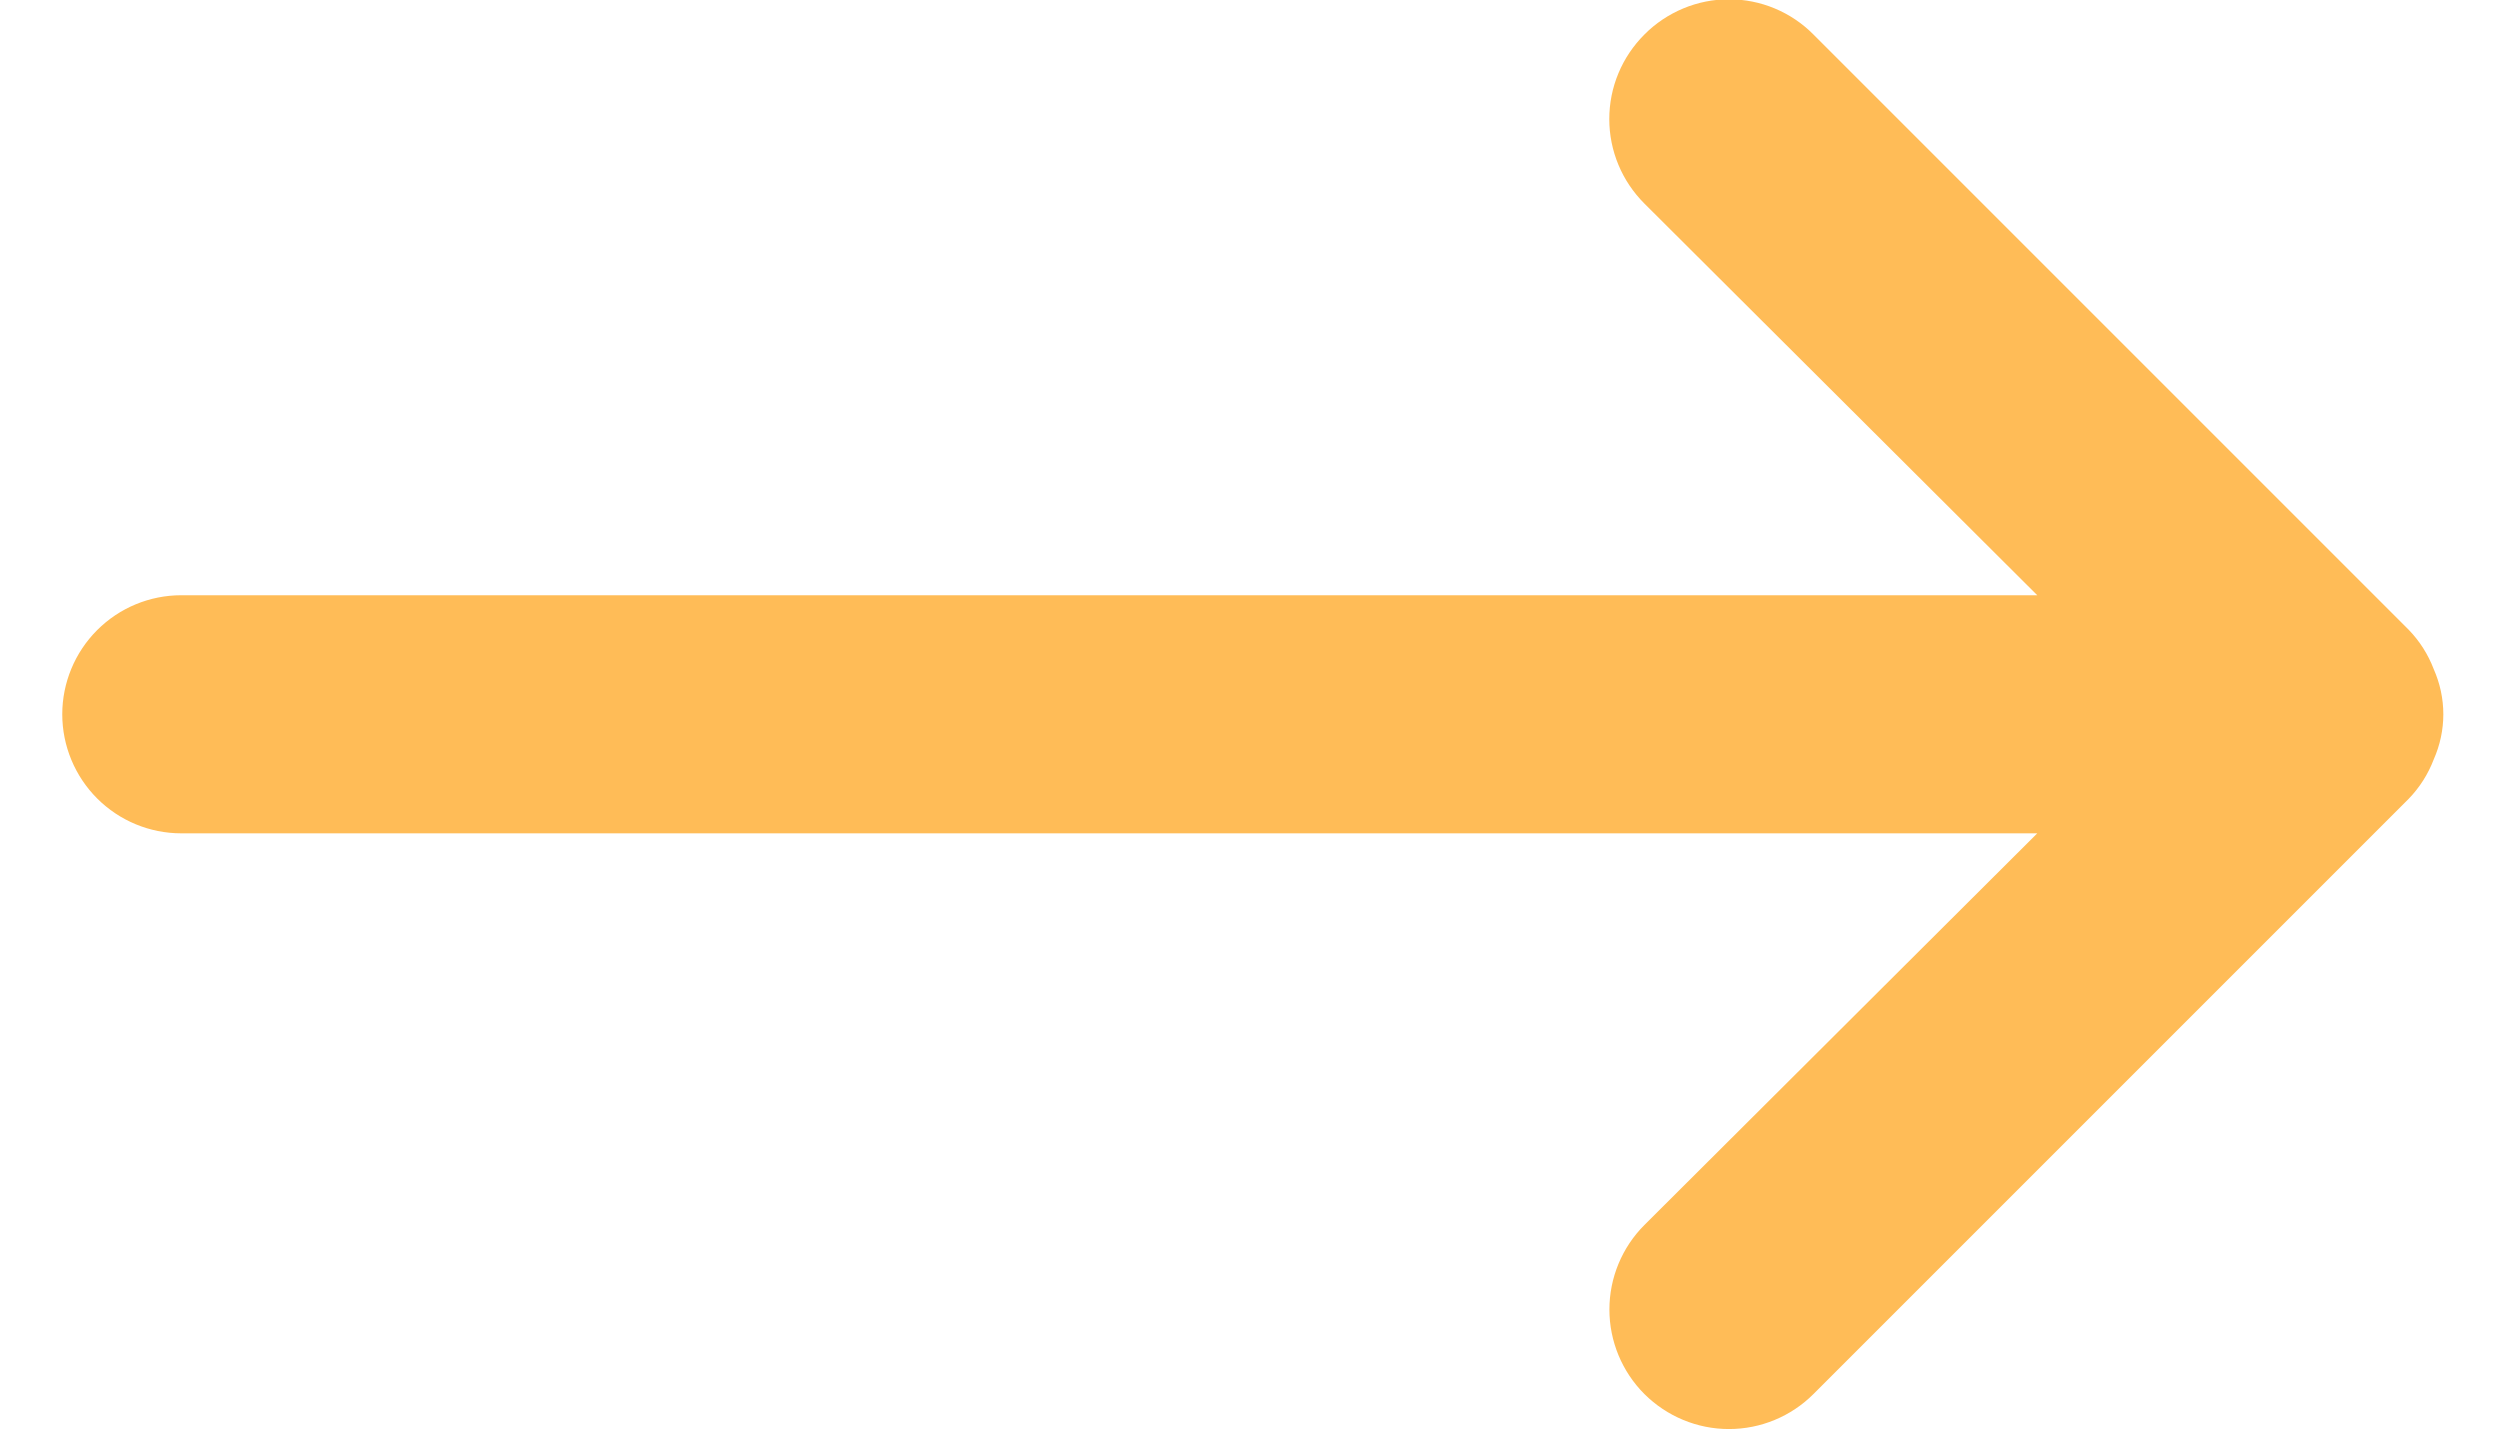
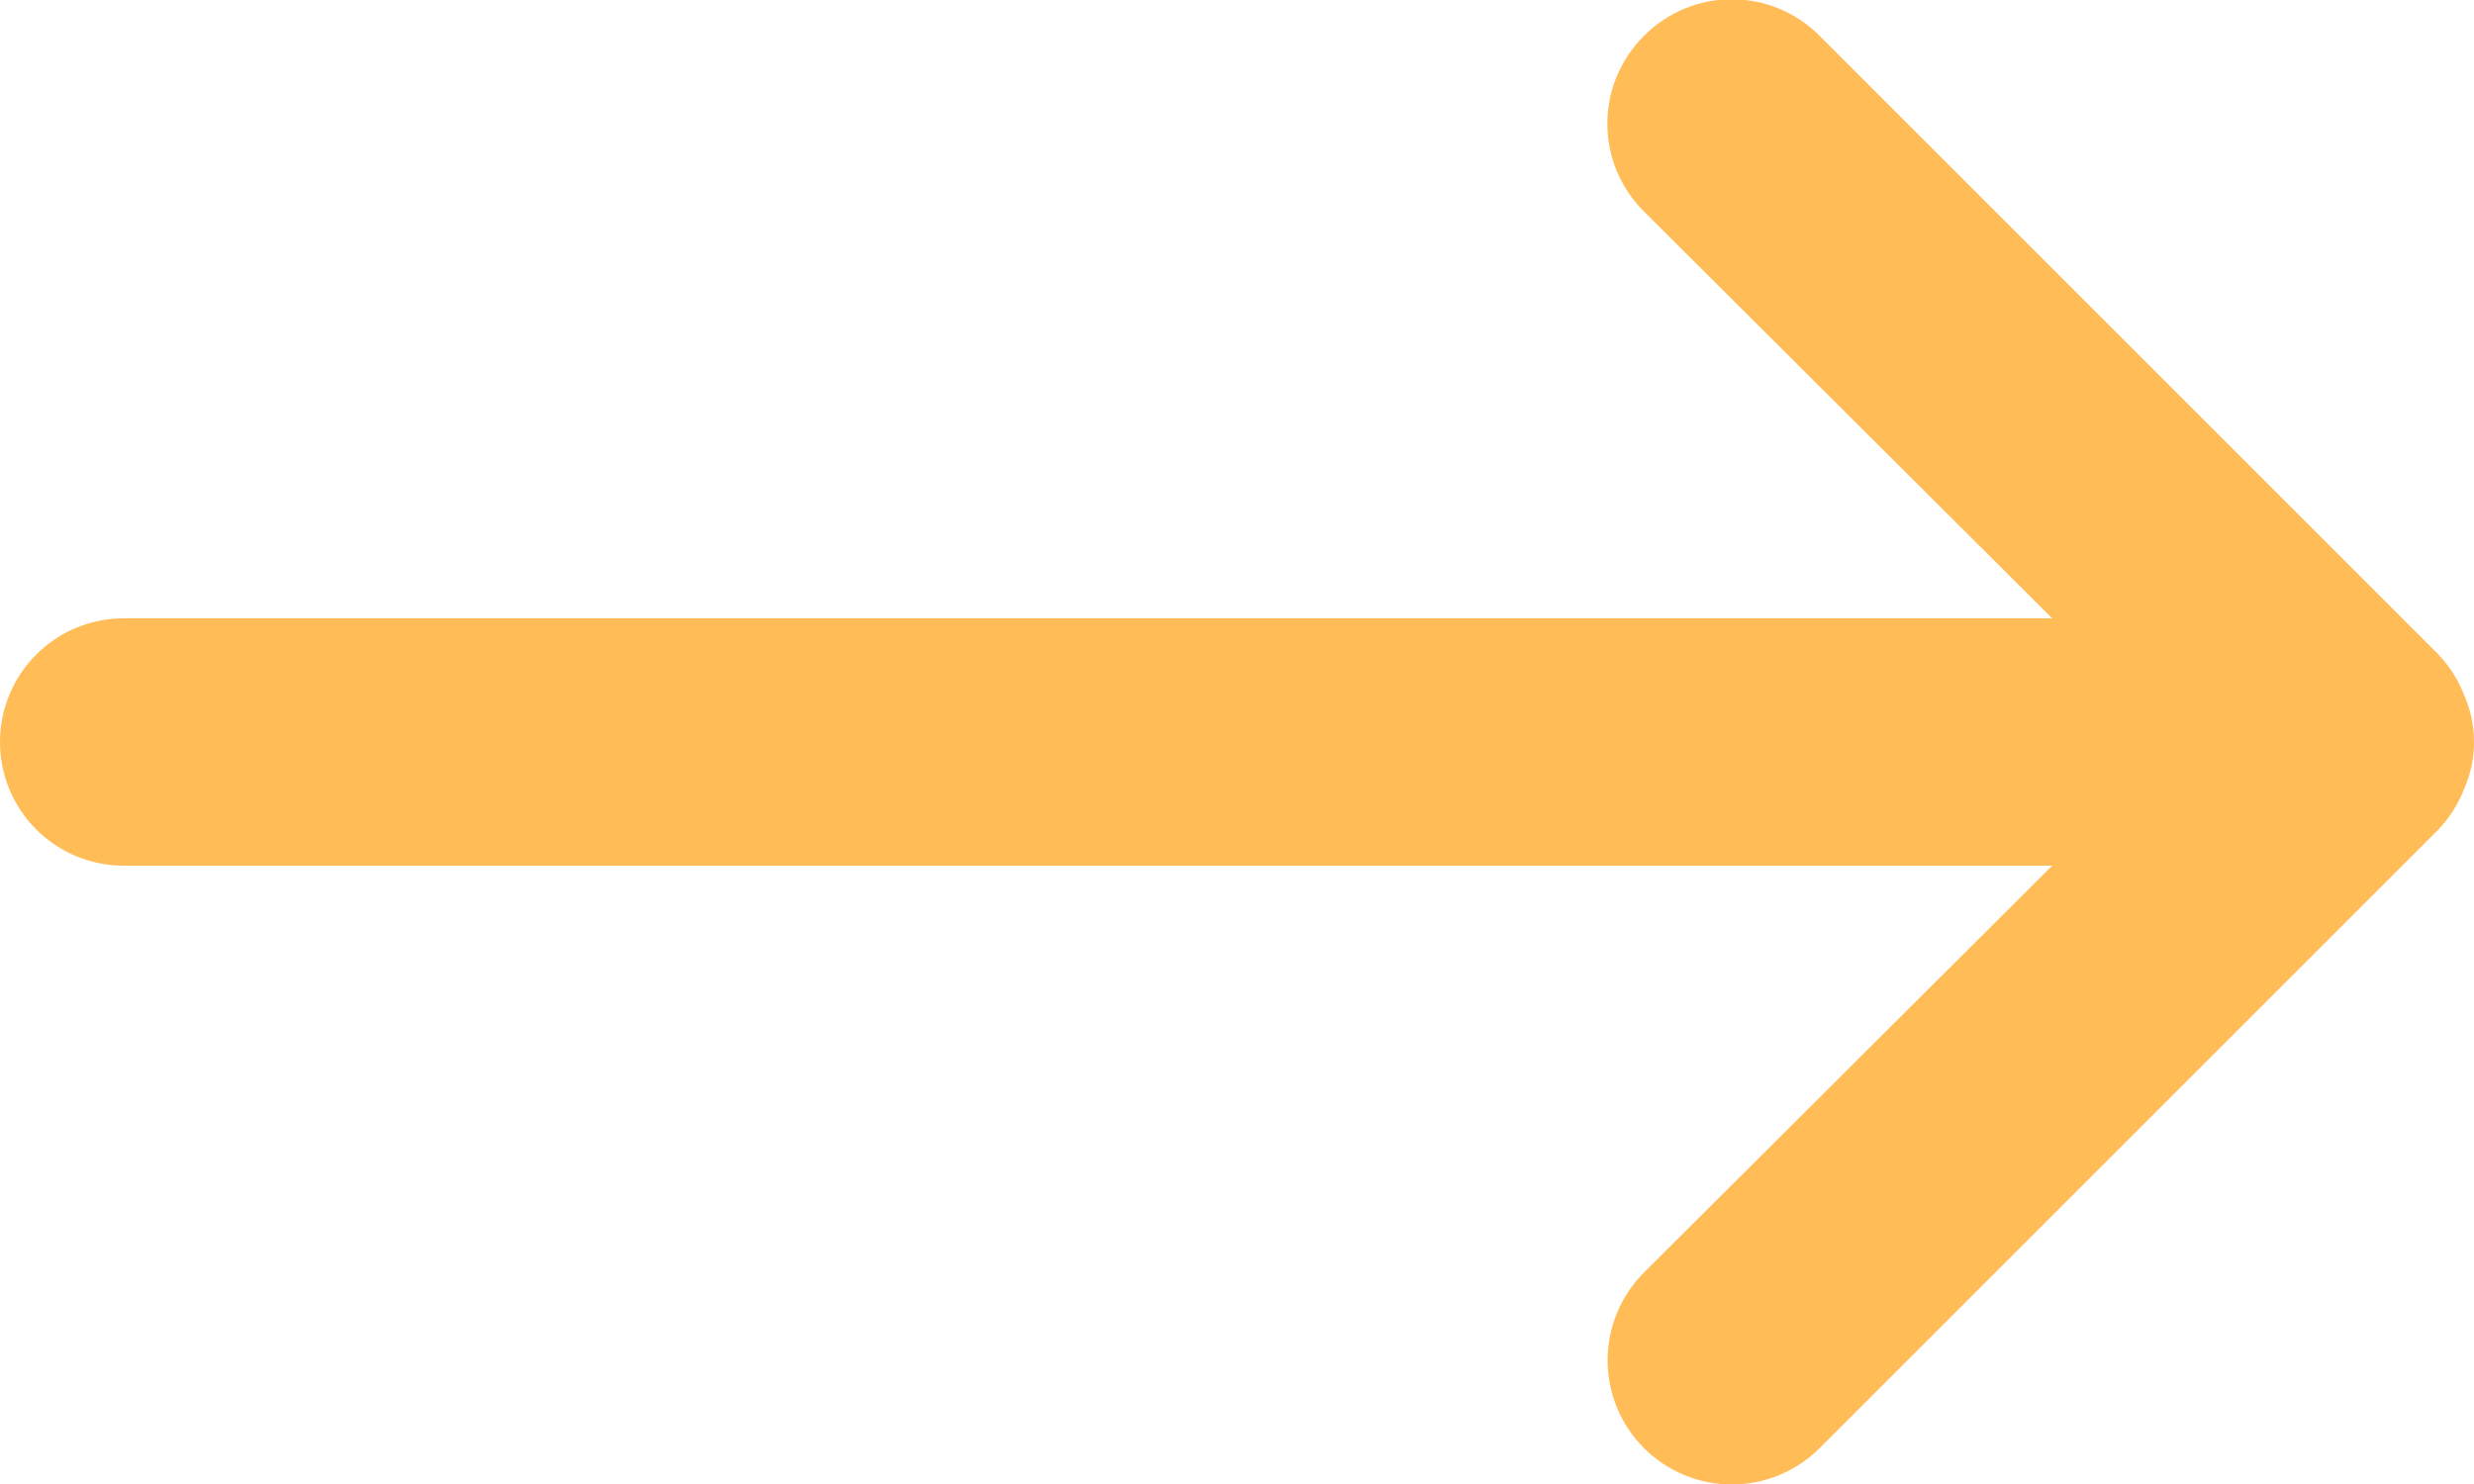
- <svg xmlns="http://www.w3.org/2000/svg" width="21" height="12" viewBox="0 0 21 12" fill="none">
-   <path d="M13.813 0.29C13.72 0.383 13.645 0.494 13.595 0.615C13.544 0.737 13.518 0.868 13.518 1C13.518 1.132 13.544 1.263 13.595 1.385C13.645 1.506 13.72 1.617 13.813 1.71L17.113 5L1.523 5C1.258 5 1.004 5.105 0.816 5.293C0.629 5.48 0.523 5.735 0.523 6C0.523 6.265 0.629 6.52 0.816 6.707C1.004 6.895 1.258 7 1.523 7L17.113 7L13.813 10.29C13.625 10.478 13.519 10.734 13.519 11C13.519 11.266 13.625 11.522 13.813 11.71C14.002 11.898 14.257 12.004 14.523 12.004C14.79 12.004 15.045 11.898 15.233 11.71L20.233 6.71C20.325 6.615 20.396 6.503 20.443 6.38C20.496 6.26 20.524 6.131 20.524 6C20.524 5.869 20.496 5.74 20.443 5.62C20.396 5.497 20.325 5.385 20.233 5.29L15.233 0.29C15.14 0.196 15.03 0.122 14.908 0.071C14.786 0.02 14.655 -0.006 14.523 -0.006C14.391 -0.006 14.261 0.02 14.139 0.071C14.017 0.122 13.906 0.196 13.813 0.29Z" fill="#FFBC57" />
+ <svg xmlns="http://www.w3.org/2000/svg" width="20" height="12" viewBox="0 0 20 12" fill="none">
+   <path d="M13.29 0.29C13.196 0.383 13.122 0.494 13.071 0.615C13.02 0.737 12.994 0.868 12.994 1C12.994 1.132 13.02 1.263 13.071 1.385C13.122 1.506 13.196 1.617 13.29 1.71L16.59 5L1 5C0.735 5 0.48 5.105 0.293 5.293C0.105 5.48 -2.7404e-07 5.735 -2.62447e-07 6C-2.50854e-07 6.265 0.105 6.52 0.293 6.707C0.48 6.895 0.735 7 1 7L16.59 7L13.29 10.29C13.102 10.478 12.996 10.734 12.996 11C12.996 11.266 13.102 11.522 13.29 11.71C13.478 11.898 13.734 12.004 14 12.004C14.266 12.004 14.522 11.898 14.71 11.71L19.71 6.71C19.801 6.615 19.872 6.503 19.92 6.38C19.973 6.26 20 6.131 20 6C20 5.869 19.973 5.74 19.92 5.62C19.872 5.497 19.801 5.385 19.71 5.29L14.71 0.29C14.617 0.196 14.506 0.122 14.385 0.071C14.263 0.02 14.132 -0.006 14 -0.006C13.868 -0.006 13.737 0.02 13.615 0.071C13.494 0.122 13.383 0.196 13.29 0.29Z" fill="#FFBC57" />
</svg>
